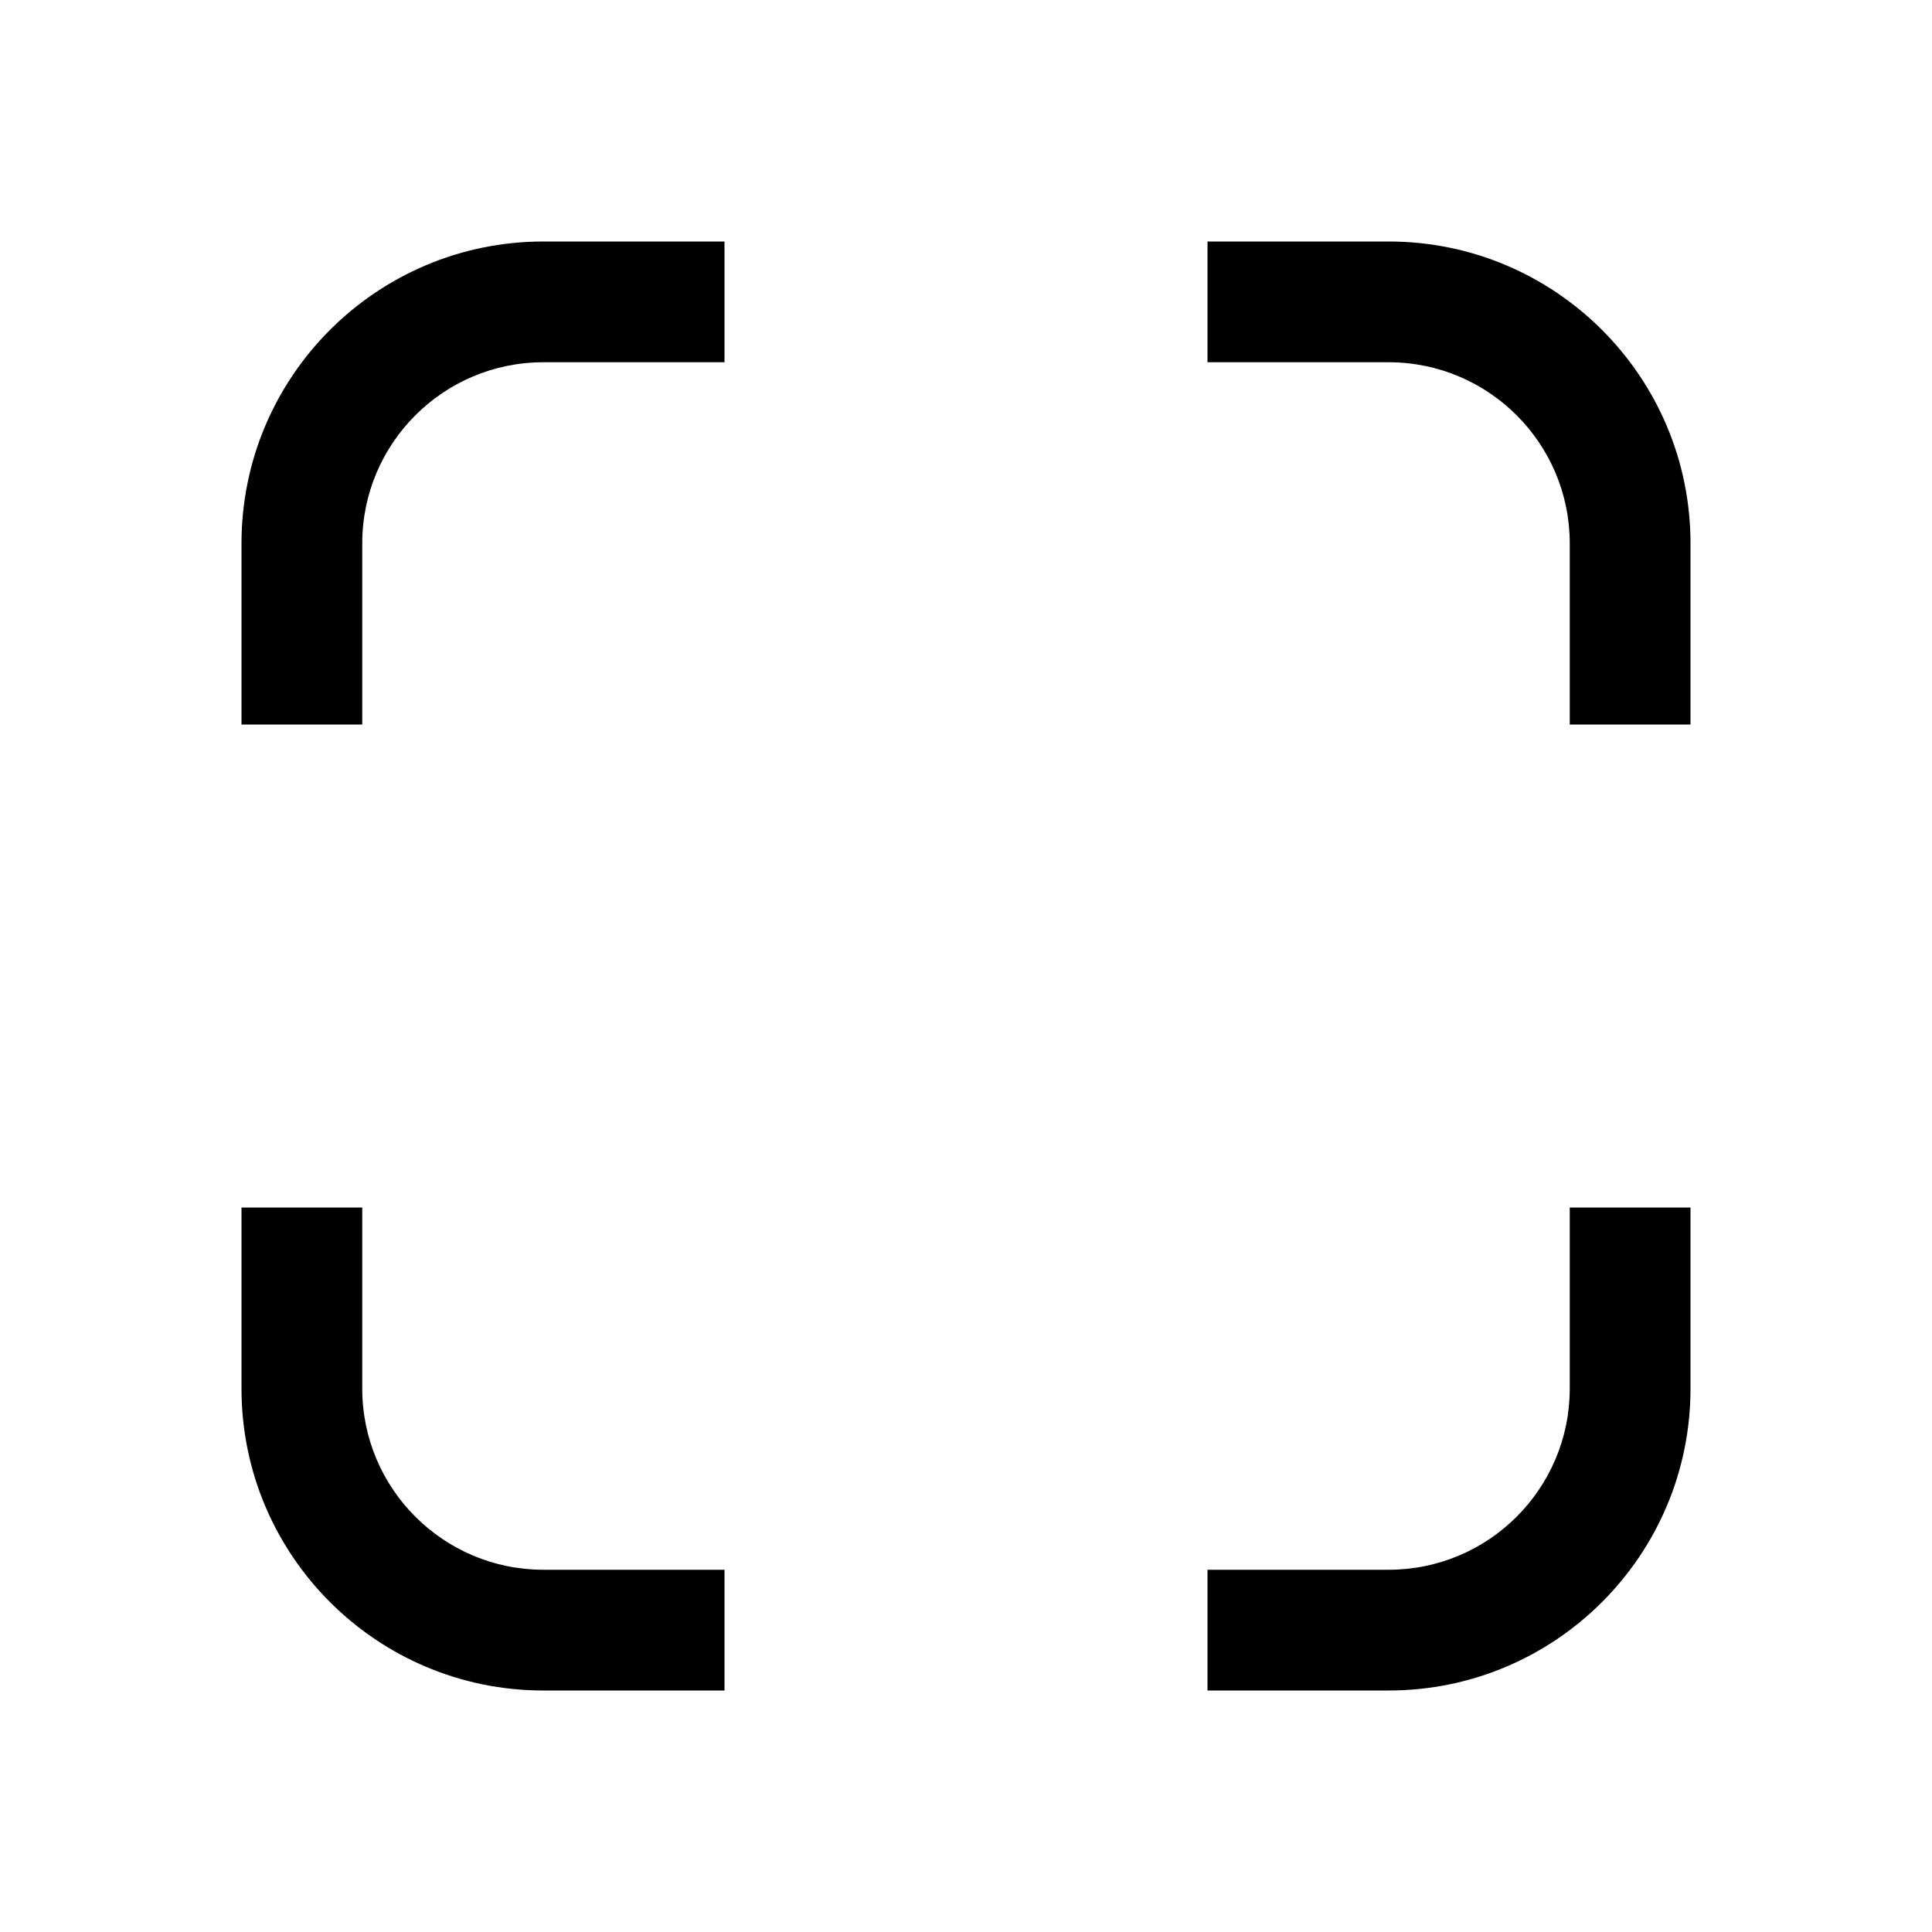
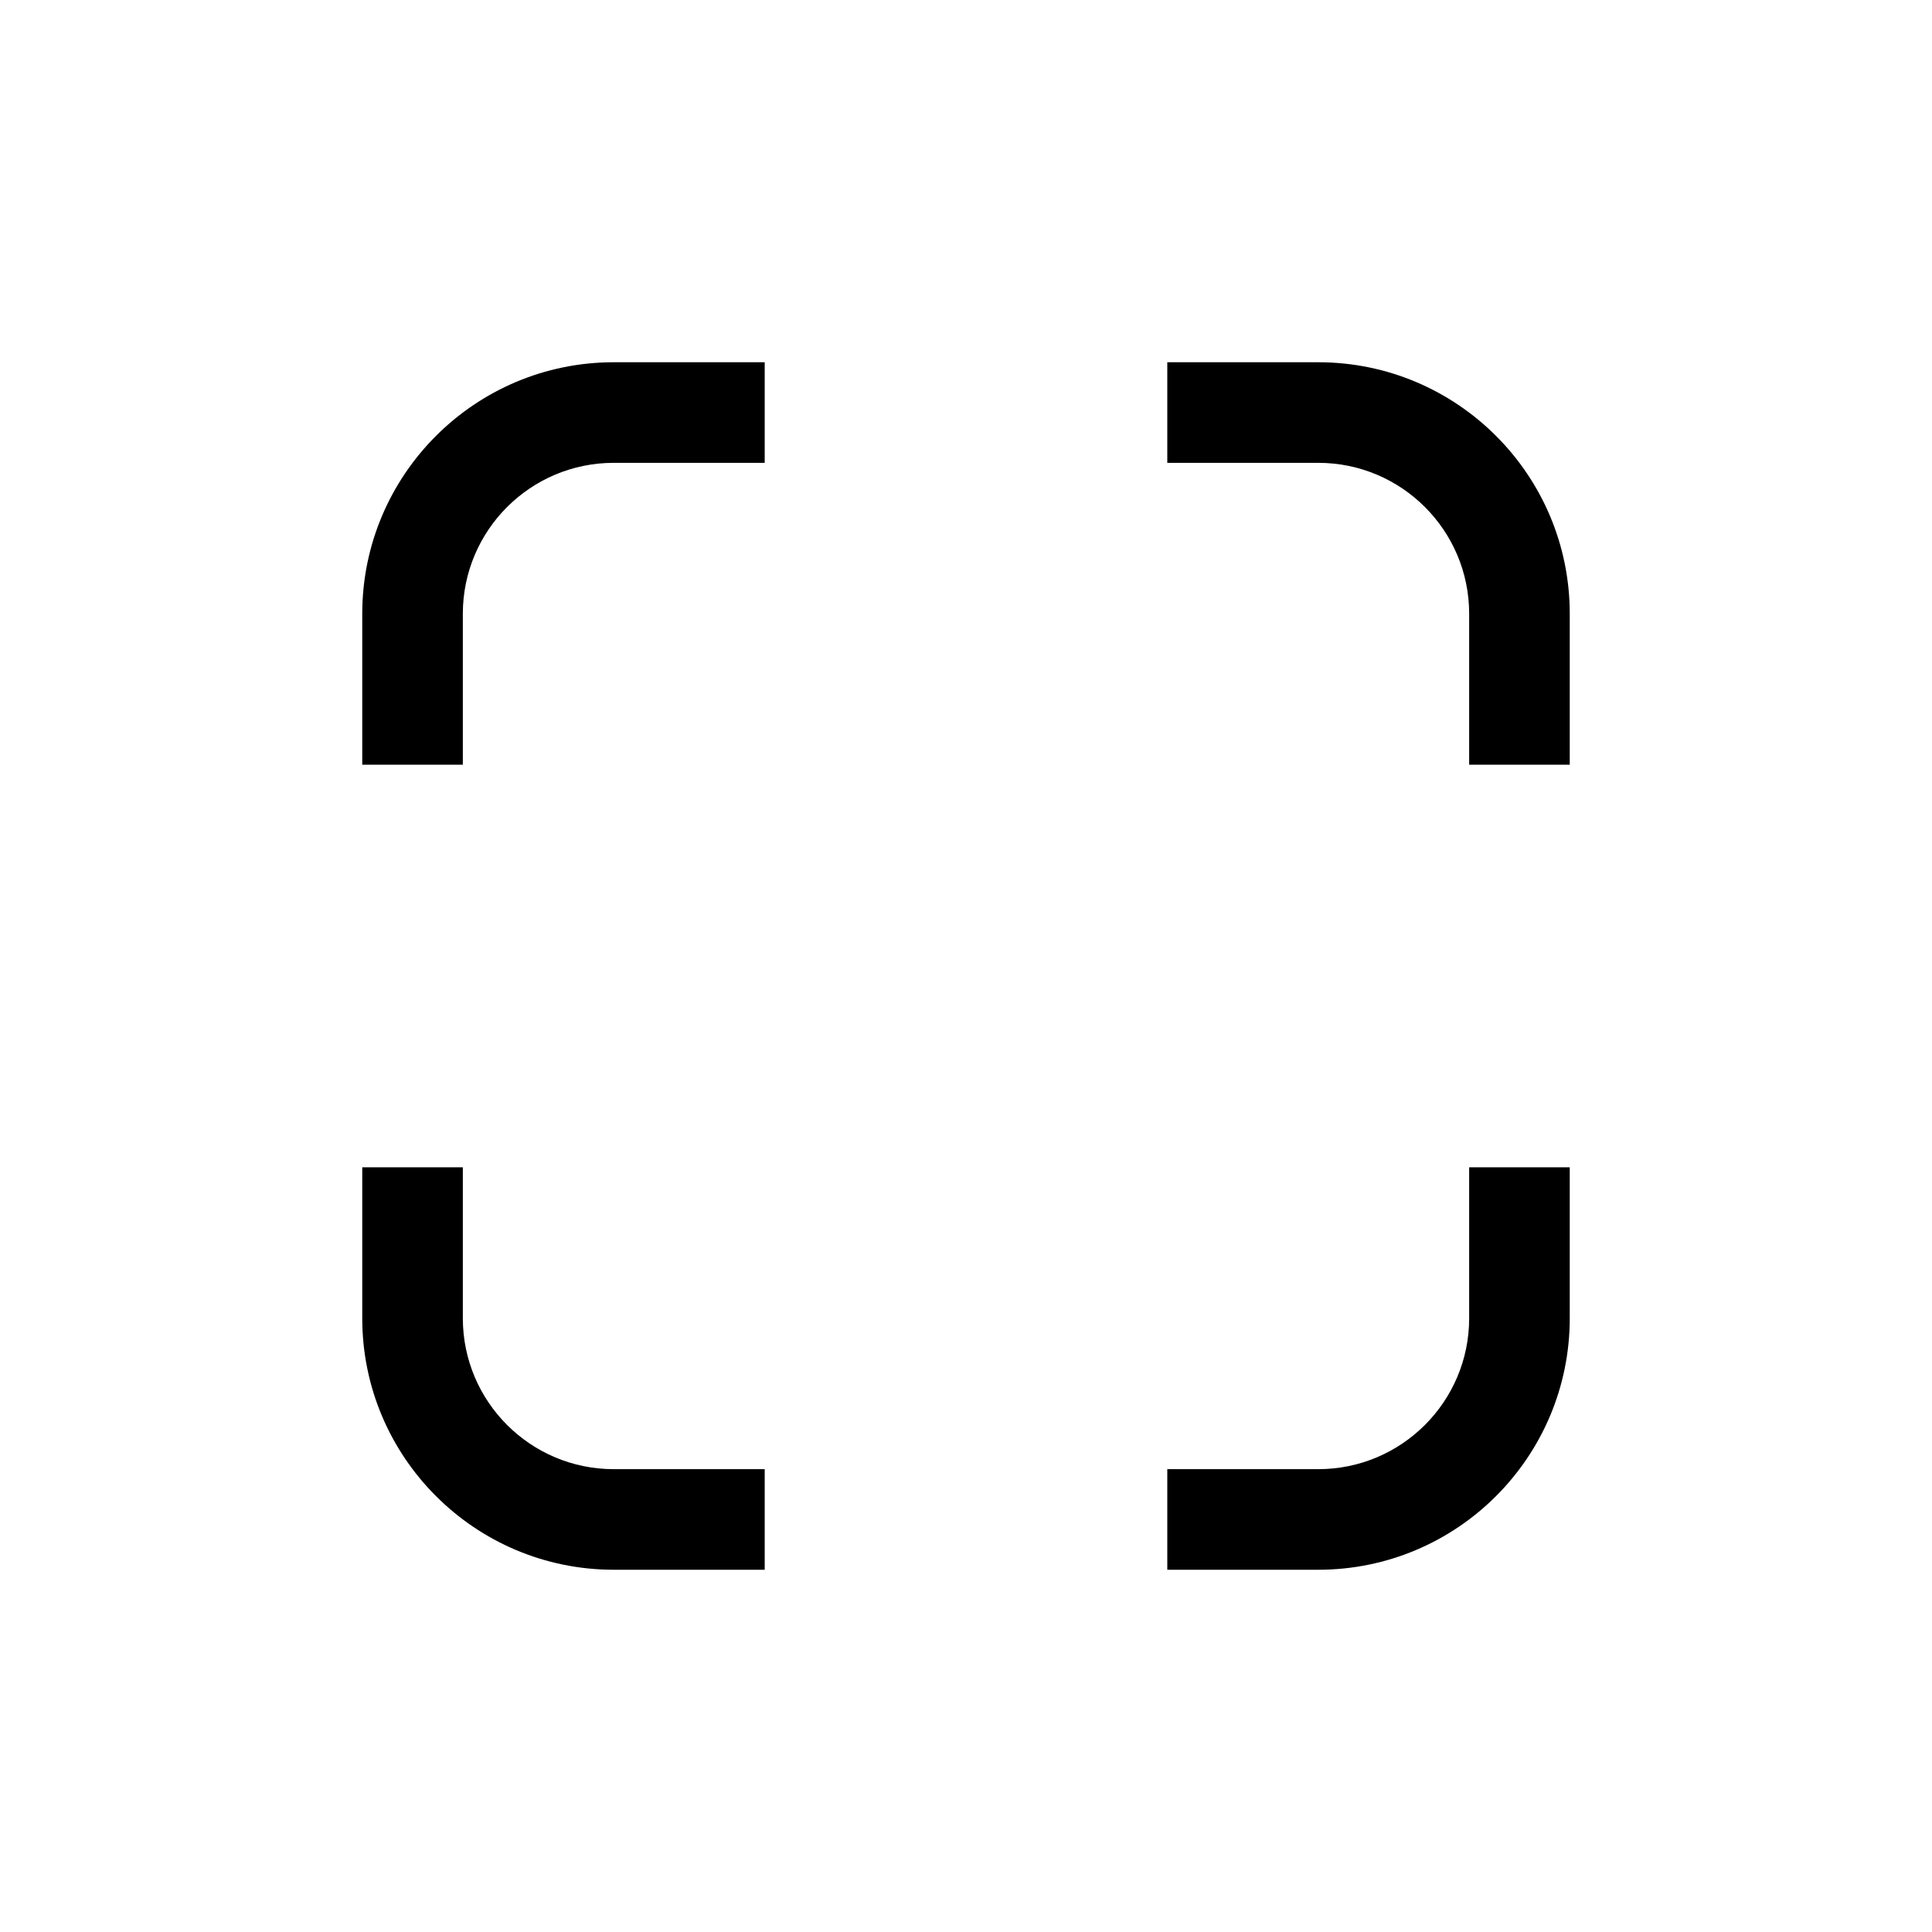
- <svg xmlns="http://www.w3.org/2000/svg" viewBox="0 0 16 16">
-   <path d="M2 4.5C2 3.12 3.12 2 4.5 2H6V3H4.5C3.672 3 3 3.672 3 4.5V6H2V4.5ZM10 2H11.5C12.88 2 14 3.12 14 4.5V6H13V4.5C13 3.672 12.328 3 11.5 3H10V2ZM3 10V11.5C3 12.328 3.672 13 4.5 13H6V14H4.5C3.12 14 2 12.88 2 11.5V10H3ZM14 10V11.5C14 12.88 12.88 14 11.5 14H10V13H11.5C12.328 13 13 12.328 13 11.5V10H14Z" />
+ <svg xmlns="http://www.w3.org/2000/svg" width="16" height="16" viewBox="0 0 16 16" fill="none">
+   <path d="M3 5.083C3 3.933 3.933 3 5.083 3H6.333V3.833H5.083C4.393 3.833 3.833 4.393 3.833 5.083V6.333H3V5.083ZM9.667 3H10.917C12.067 3 13 3.933 13 5.083V6.333H12.167V5.083C12.167 4.393 11.607 3.833 10.917 3.833H9.667V3ZM3.833 9.667V10.917C3.833 11.607 4.393 12.167 5.083 12.167H6.333V13H5.083C3.933 13 3 12.067 3 10.917V9.667H3.833ZM13 9.667V10.917C13 12.067 12.067 13 10.917 13H9.667V12.167H10.917C11.607 12.167 12.167 11.607 12.167 10.917V9.667H13Z" fill="black" />
</svg>
